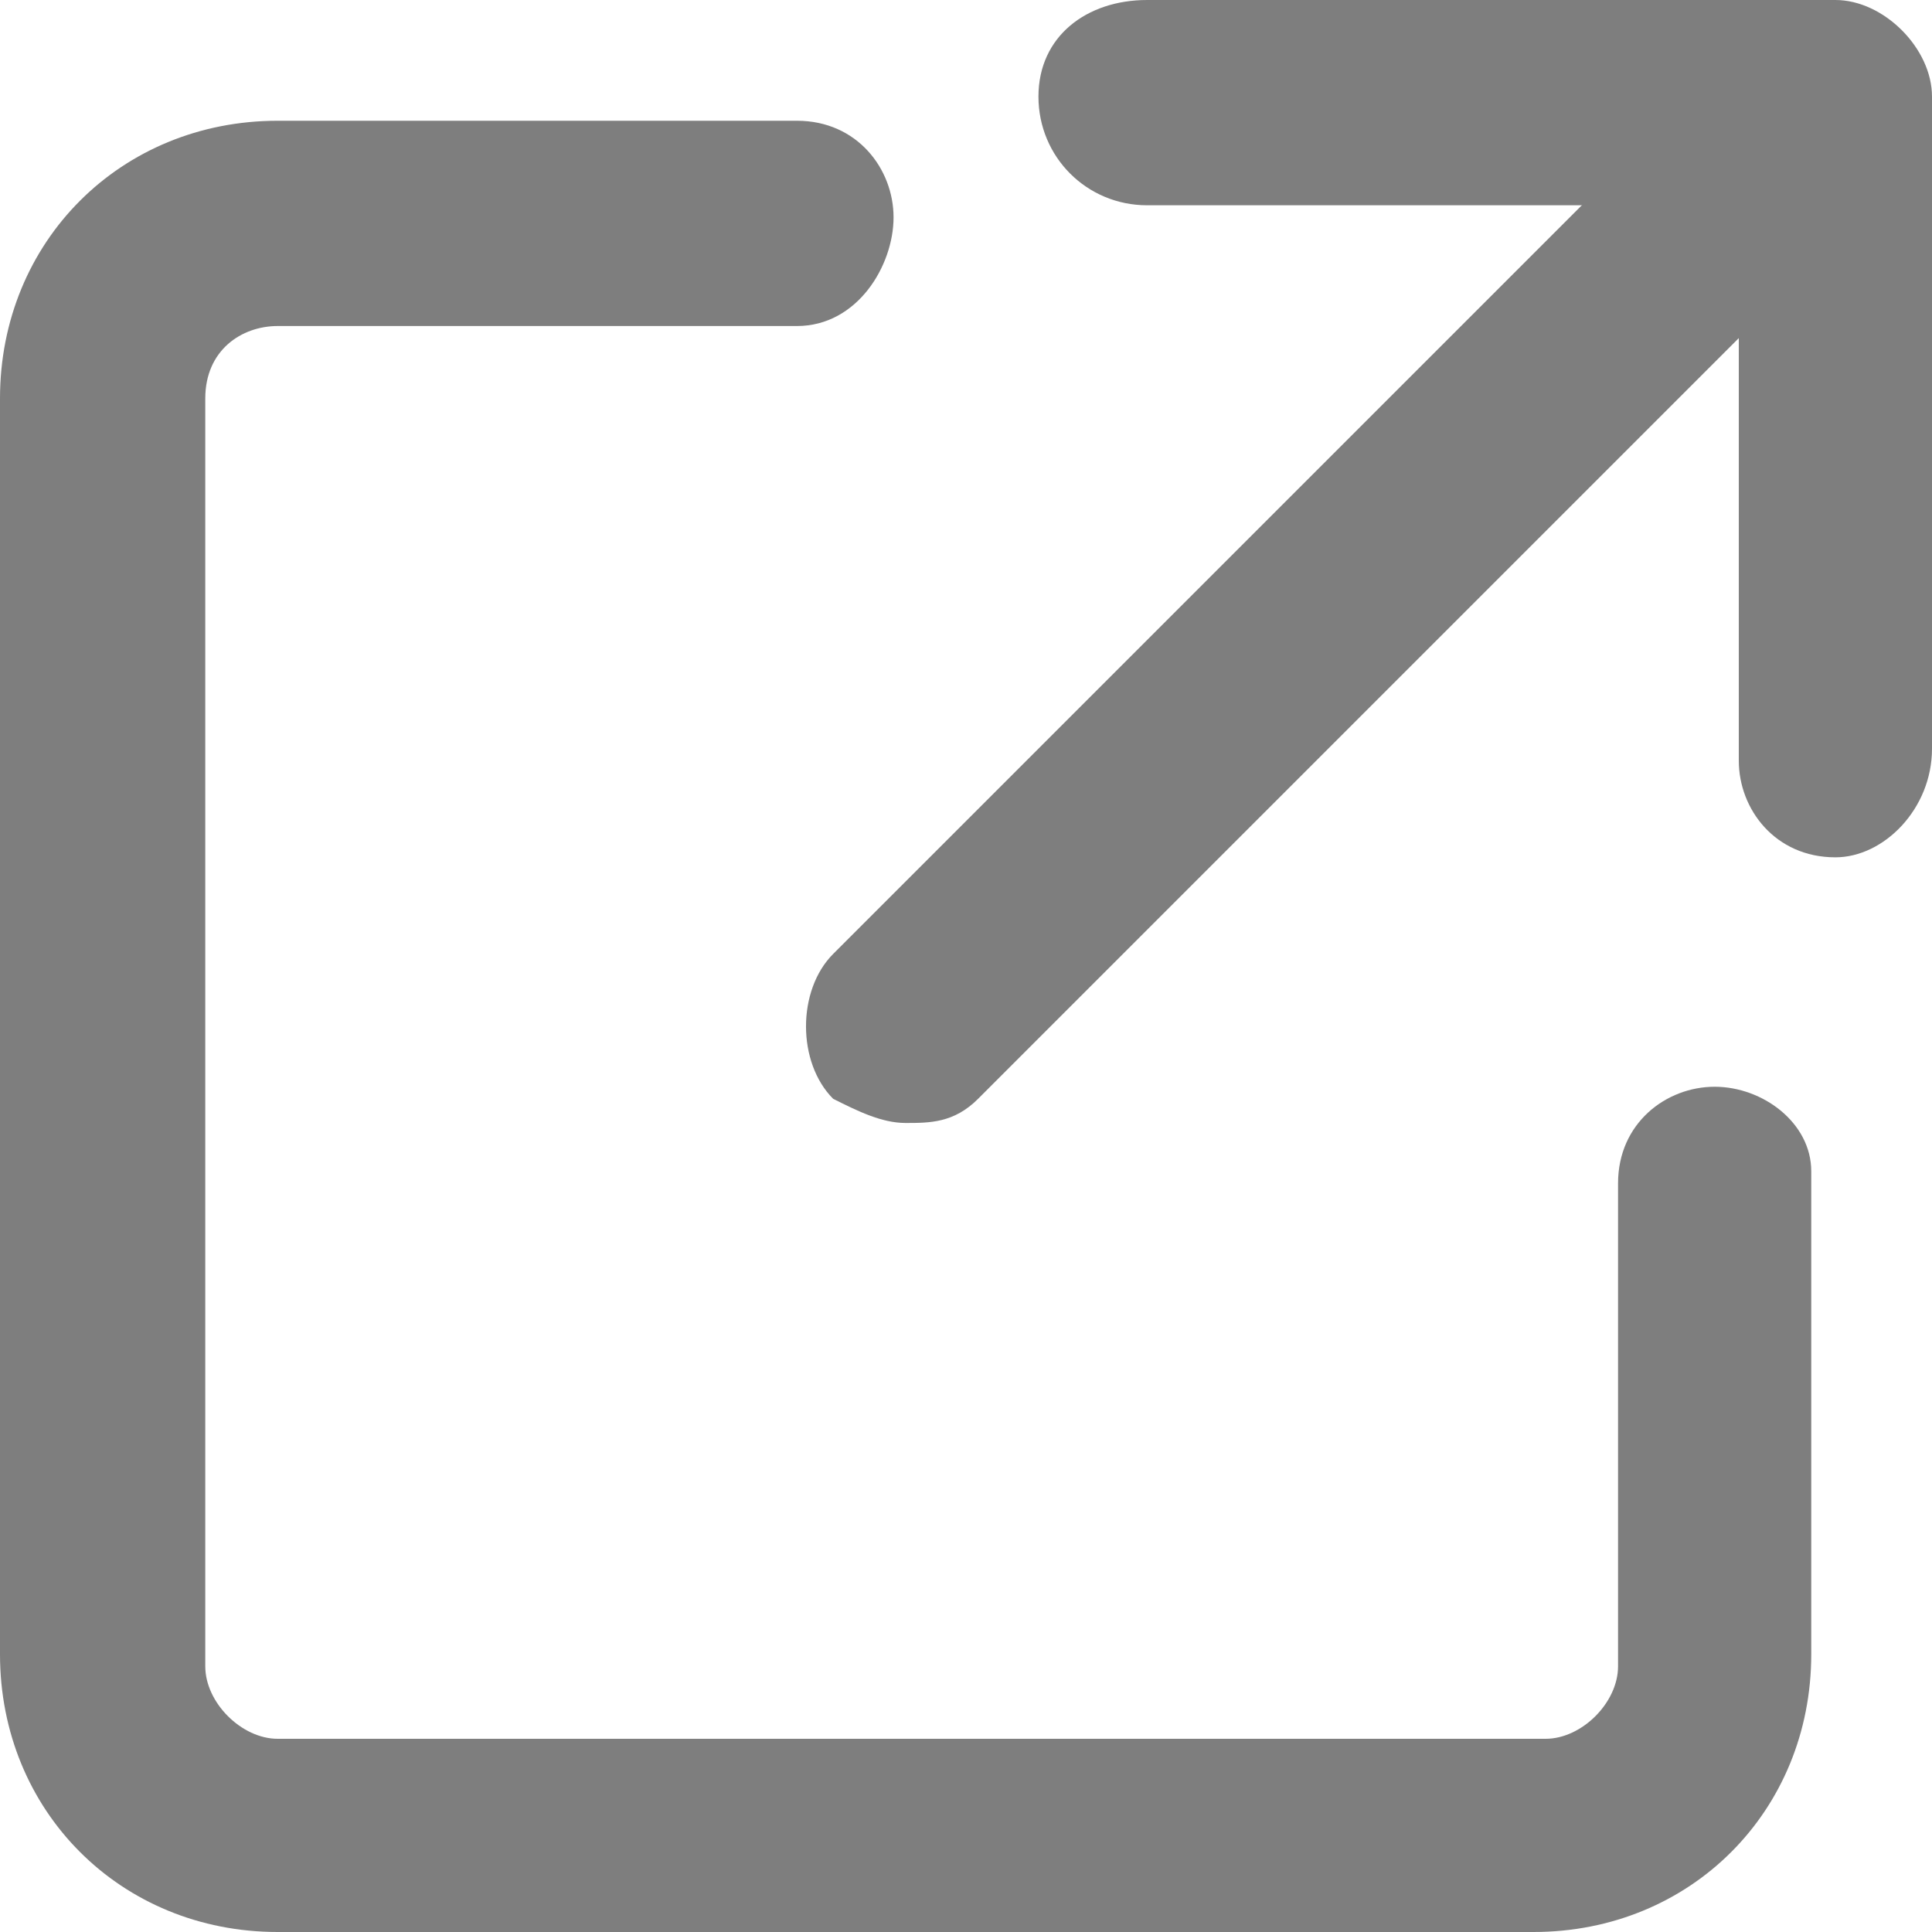
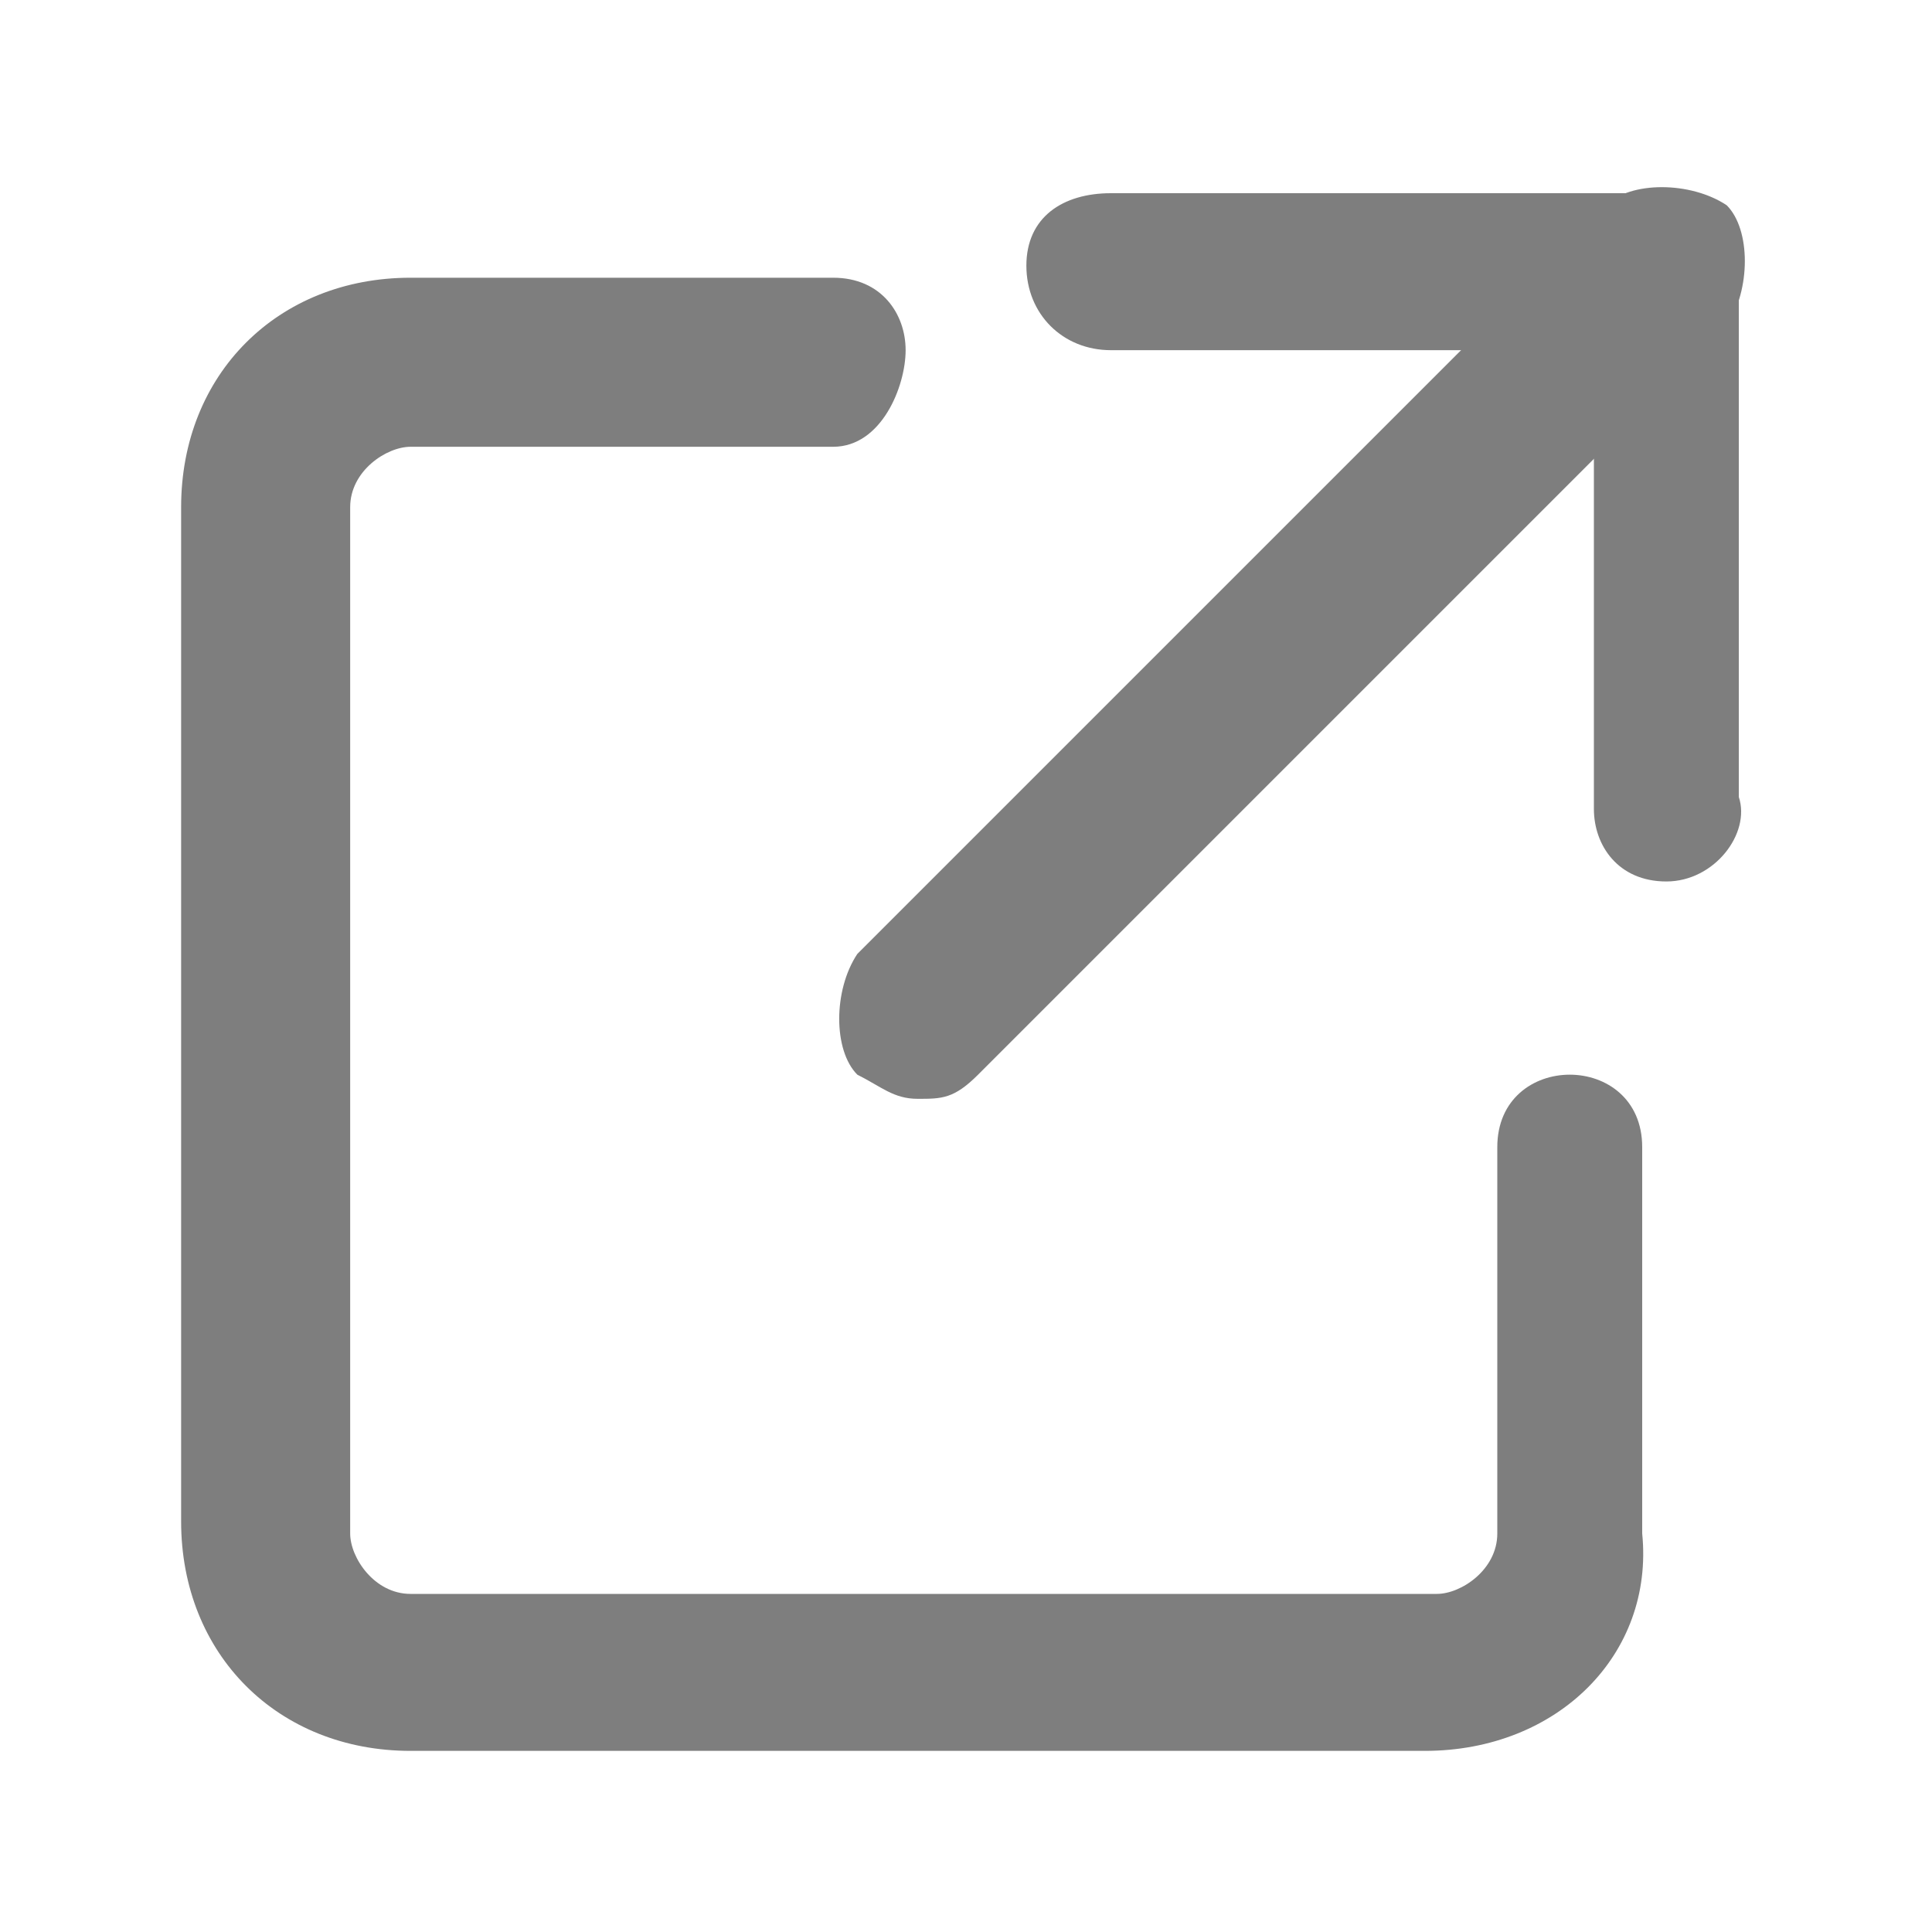
<svg xmlns="http://www.w3.org/2000/svg" version="1.1" id="圖層_1" x="0px" y="0px" viewBox="0 0 16 16" style="enable-background:new 0 0 16 16;" xml:space="preserve">
  <style type="text/css">
	.st0{fill:#7E7E7E;}
	.st1{fill:none;}
</style>
  <g>
    <g>
-       <path class="st0" d="M12.7,16H2.3C1,16,0,15,0,13.7V3.3C0,2,1,1,2.3,1h4.3c0.5,0,0.8,0.4,0.8,0.8S7.1,2.7,6.6,2.7H2.3    C2,2.7,1.7,2.9,1.7,3.3v10.5c0,0.3,0.3,0.6,0.6,0.6h10.5c0.3,0,0.6-0.3,0.6-0.6v-4c0-0.5,0.4-0.8,0.8-0.8S15,9.3,15,9.7v4    C15,15,14,16,12.7,16z" />
-       <path class="st0" d="M15.2,7.1c-0.5,0-0.8-0.4-0.8-0.8V1.7H9.5C9,1.7,8.6,1.3,8.6,0.8S9,0,9.5,0h5.7C15.6,0,16,0.4,16,0.8v5.4    C16,6.7,15.6,7.1,15.2,7.1z" />
-       <path class="st0" d="M7.5,9.3c-0.2,0-0.4-0.1-0.6-0.2c-0.3-0.3-0.3-0.9,0-1.2l7.6-7.6c0.3-0.3,0.9-0.3,1.2,0s0.3,0.9,0,1.2    L8.1,9.1C7.9,9.3,7.7,9.3,7.5,9.3z" />
+       <path class="st0" d="M11.8,14.5H3.4c-1.1,0-1.9-0.8-1.9-1.9V4.2c0-1.1,0.8-1.9,1.9-1.9h3.5c0.4,0,0.6,0.3,0.6,0.6S7.3,3.7,6.9,3.7    H3.4c-0.2,0-0.5,0.2-0.5,0.5v8.5c0,0.2,0.2,0.5,0.5,0.5h8.5c0.2,0,0.5-0.2,0.5-0.5V9.5c0-0.4,0.3-0.6,0.6-0.6s0.6,0.2,0.6,0.6v3.2    C13.7,13.7,12.9,14.5,11.8,14.5z" />
+       <path class="st0" d="M13.8,7.3c-0.4,0-0.6-0.3-0.6-0.6V2.9h-4c-0.4,0-0.7-0.3-0.7-0.7s0.3-0.6,0.7-0.6h4.6c0.3,0,0.6,0.3,0.6,0.6    v4.4C14.5,6.9,14.2,7.3,13.8,7.3z" />
+       <path class="st0" d="M7.6,9.1C7.4,9.1,7.3,9,7.1,8.9c-0.2-0.2-0.2-0.7,0-1l6.2-6.2c0.2-0.2,0.7-0.2,1,0c0.2,0.2,0.2,0.7,0,1    L8.1,8.9C7.9,9.1,7.8,9.1,7.6,9.1z" />
    </g>
-     <rect class="st1" width="16" height="16" />
+     <rect y="0" class="st1" width="16" height="16" />
  </g>
</svg>
